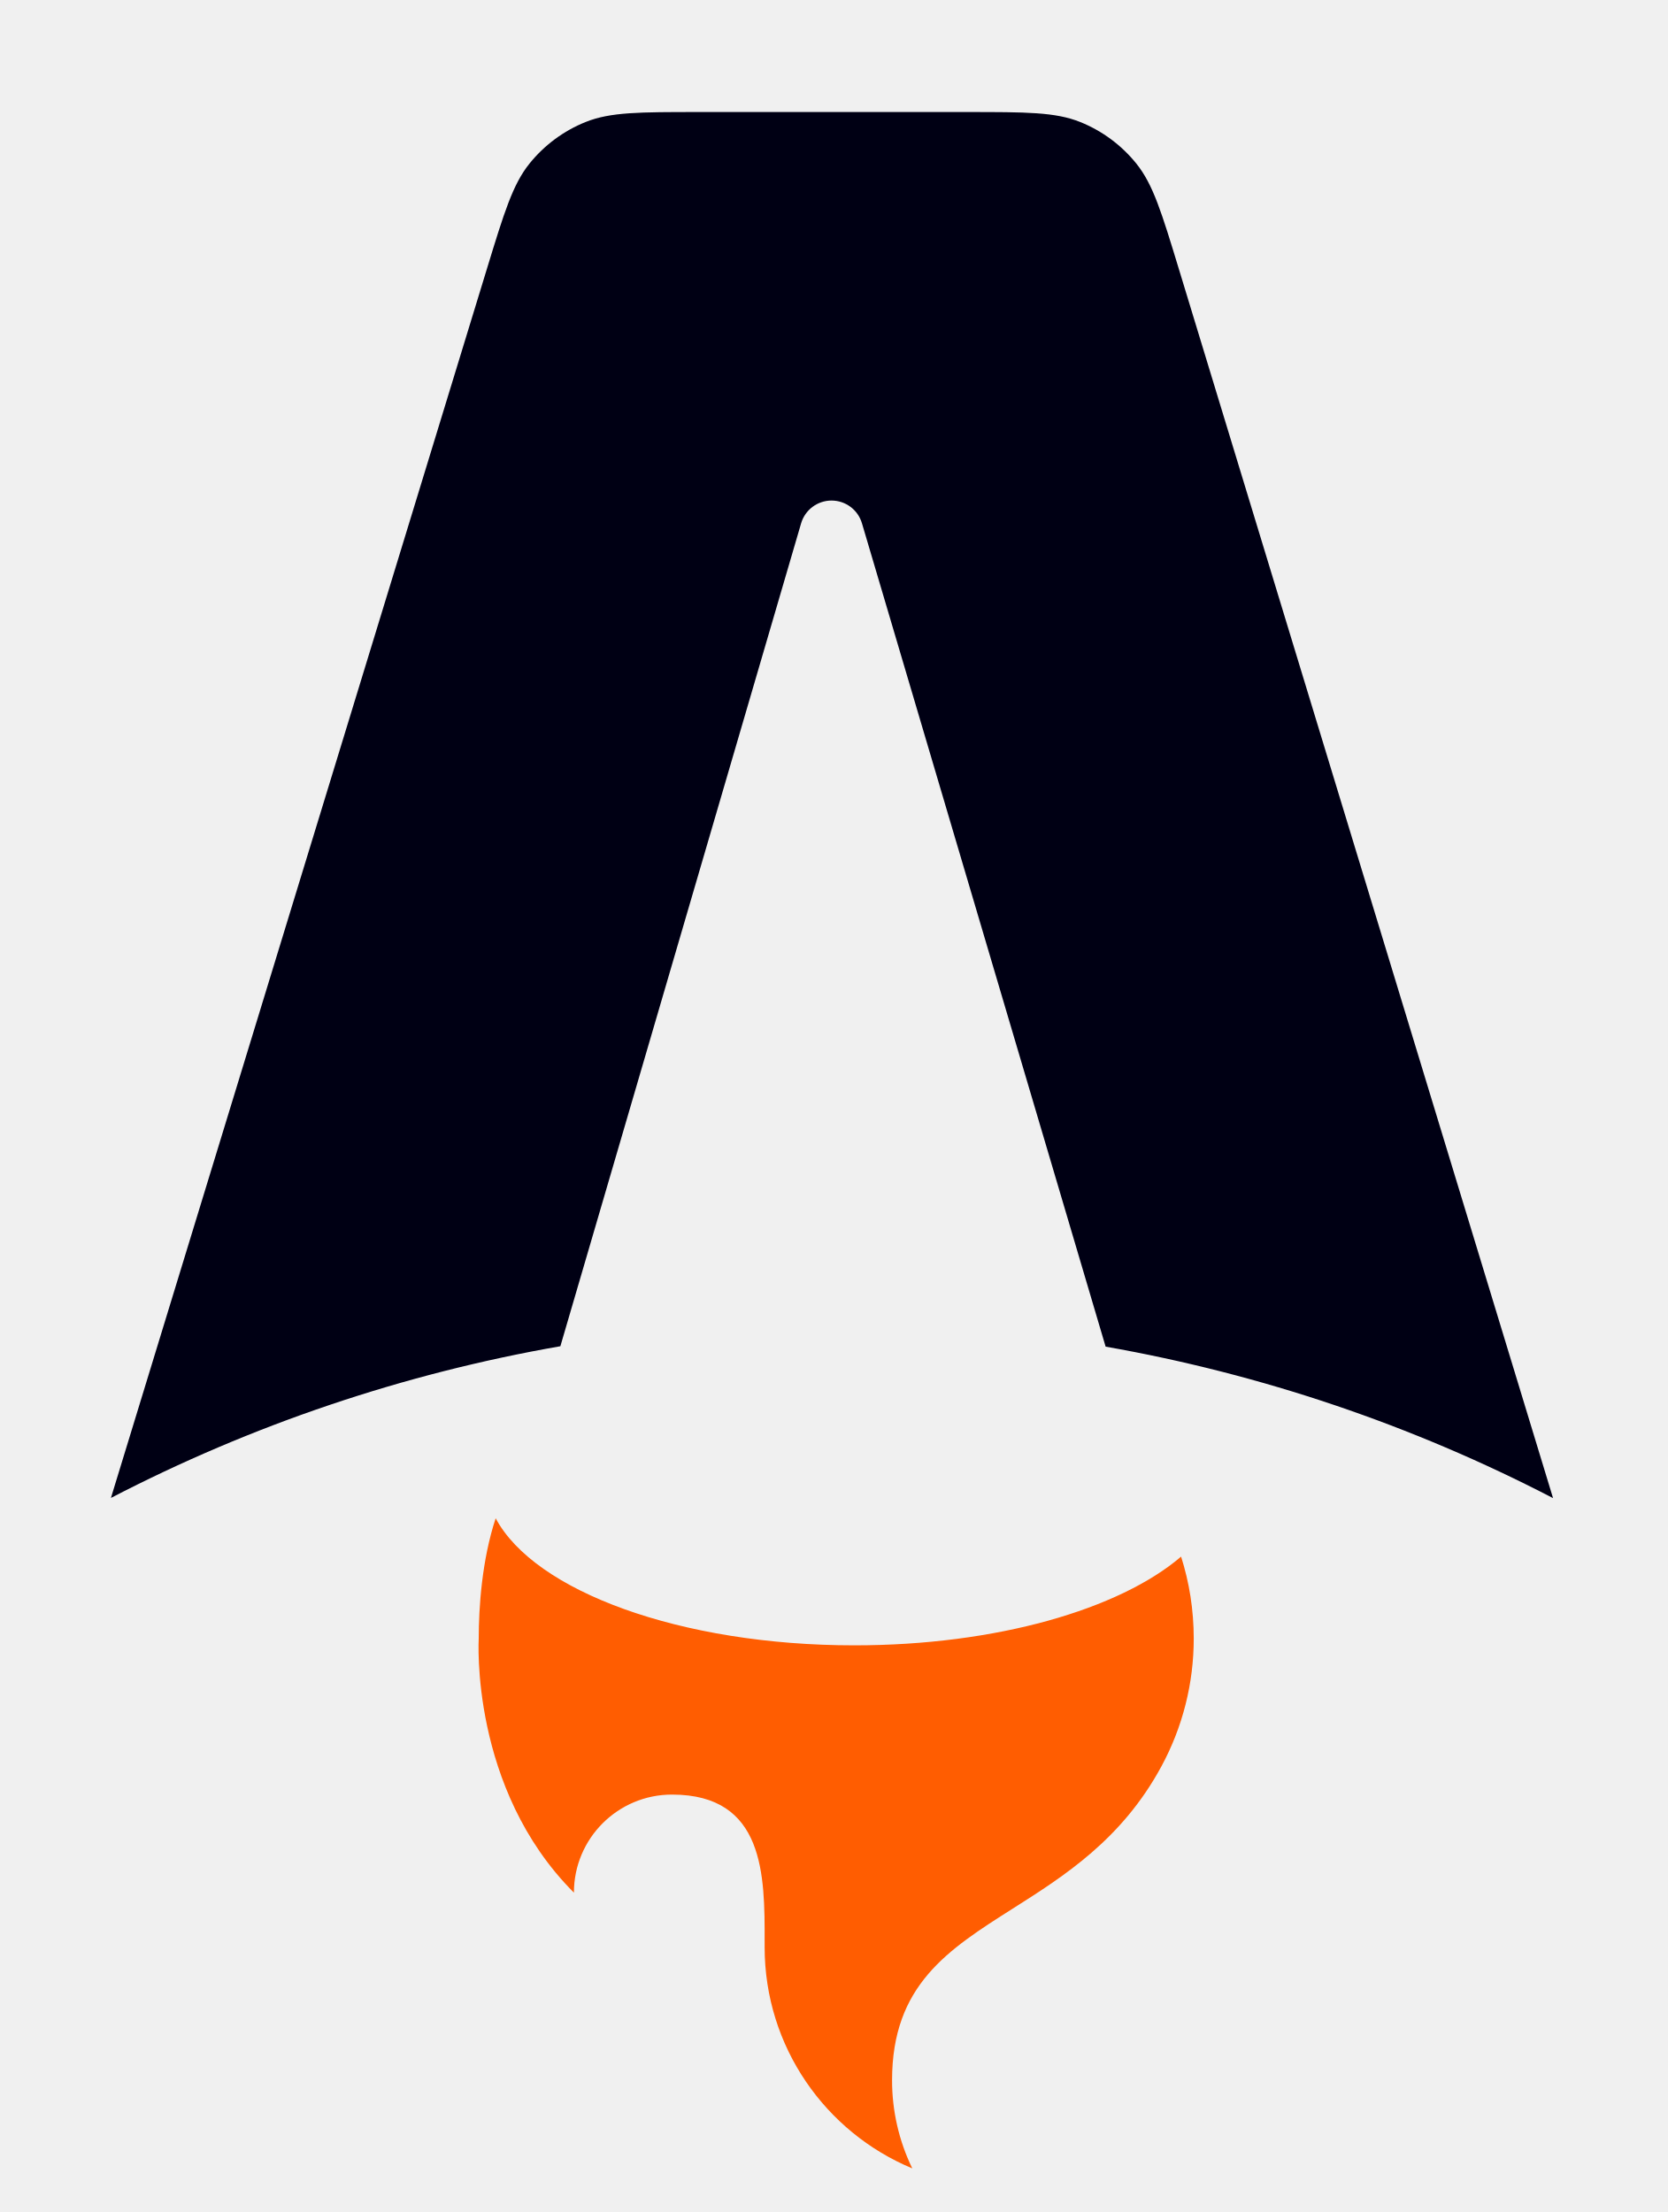
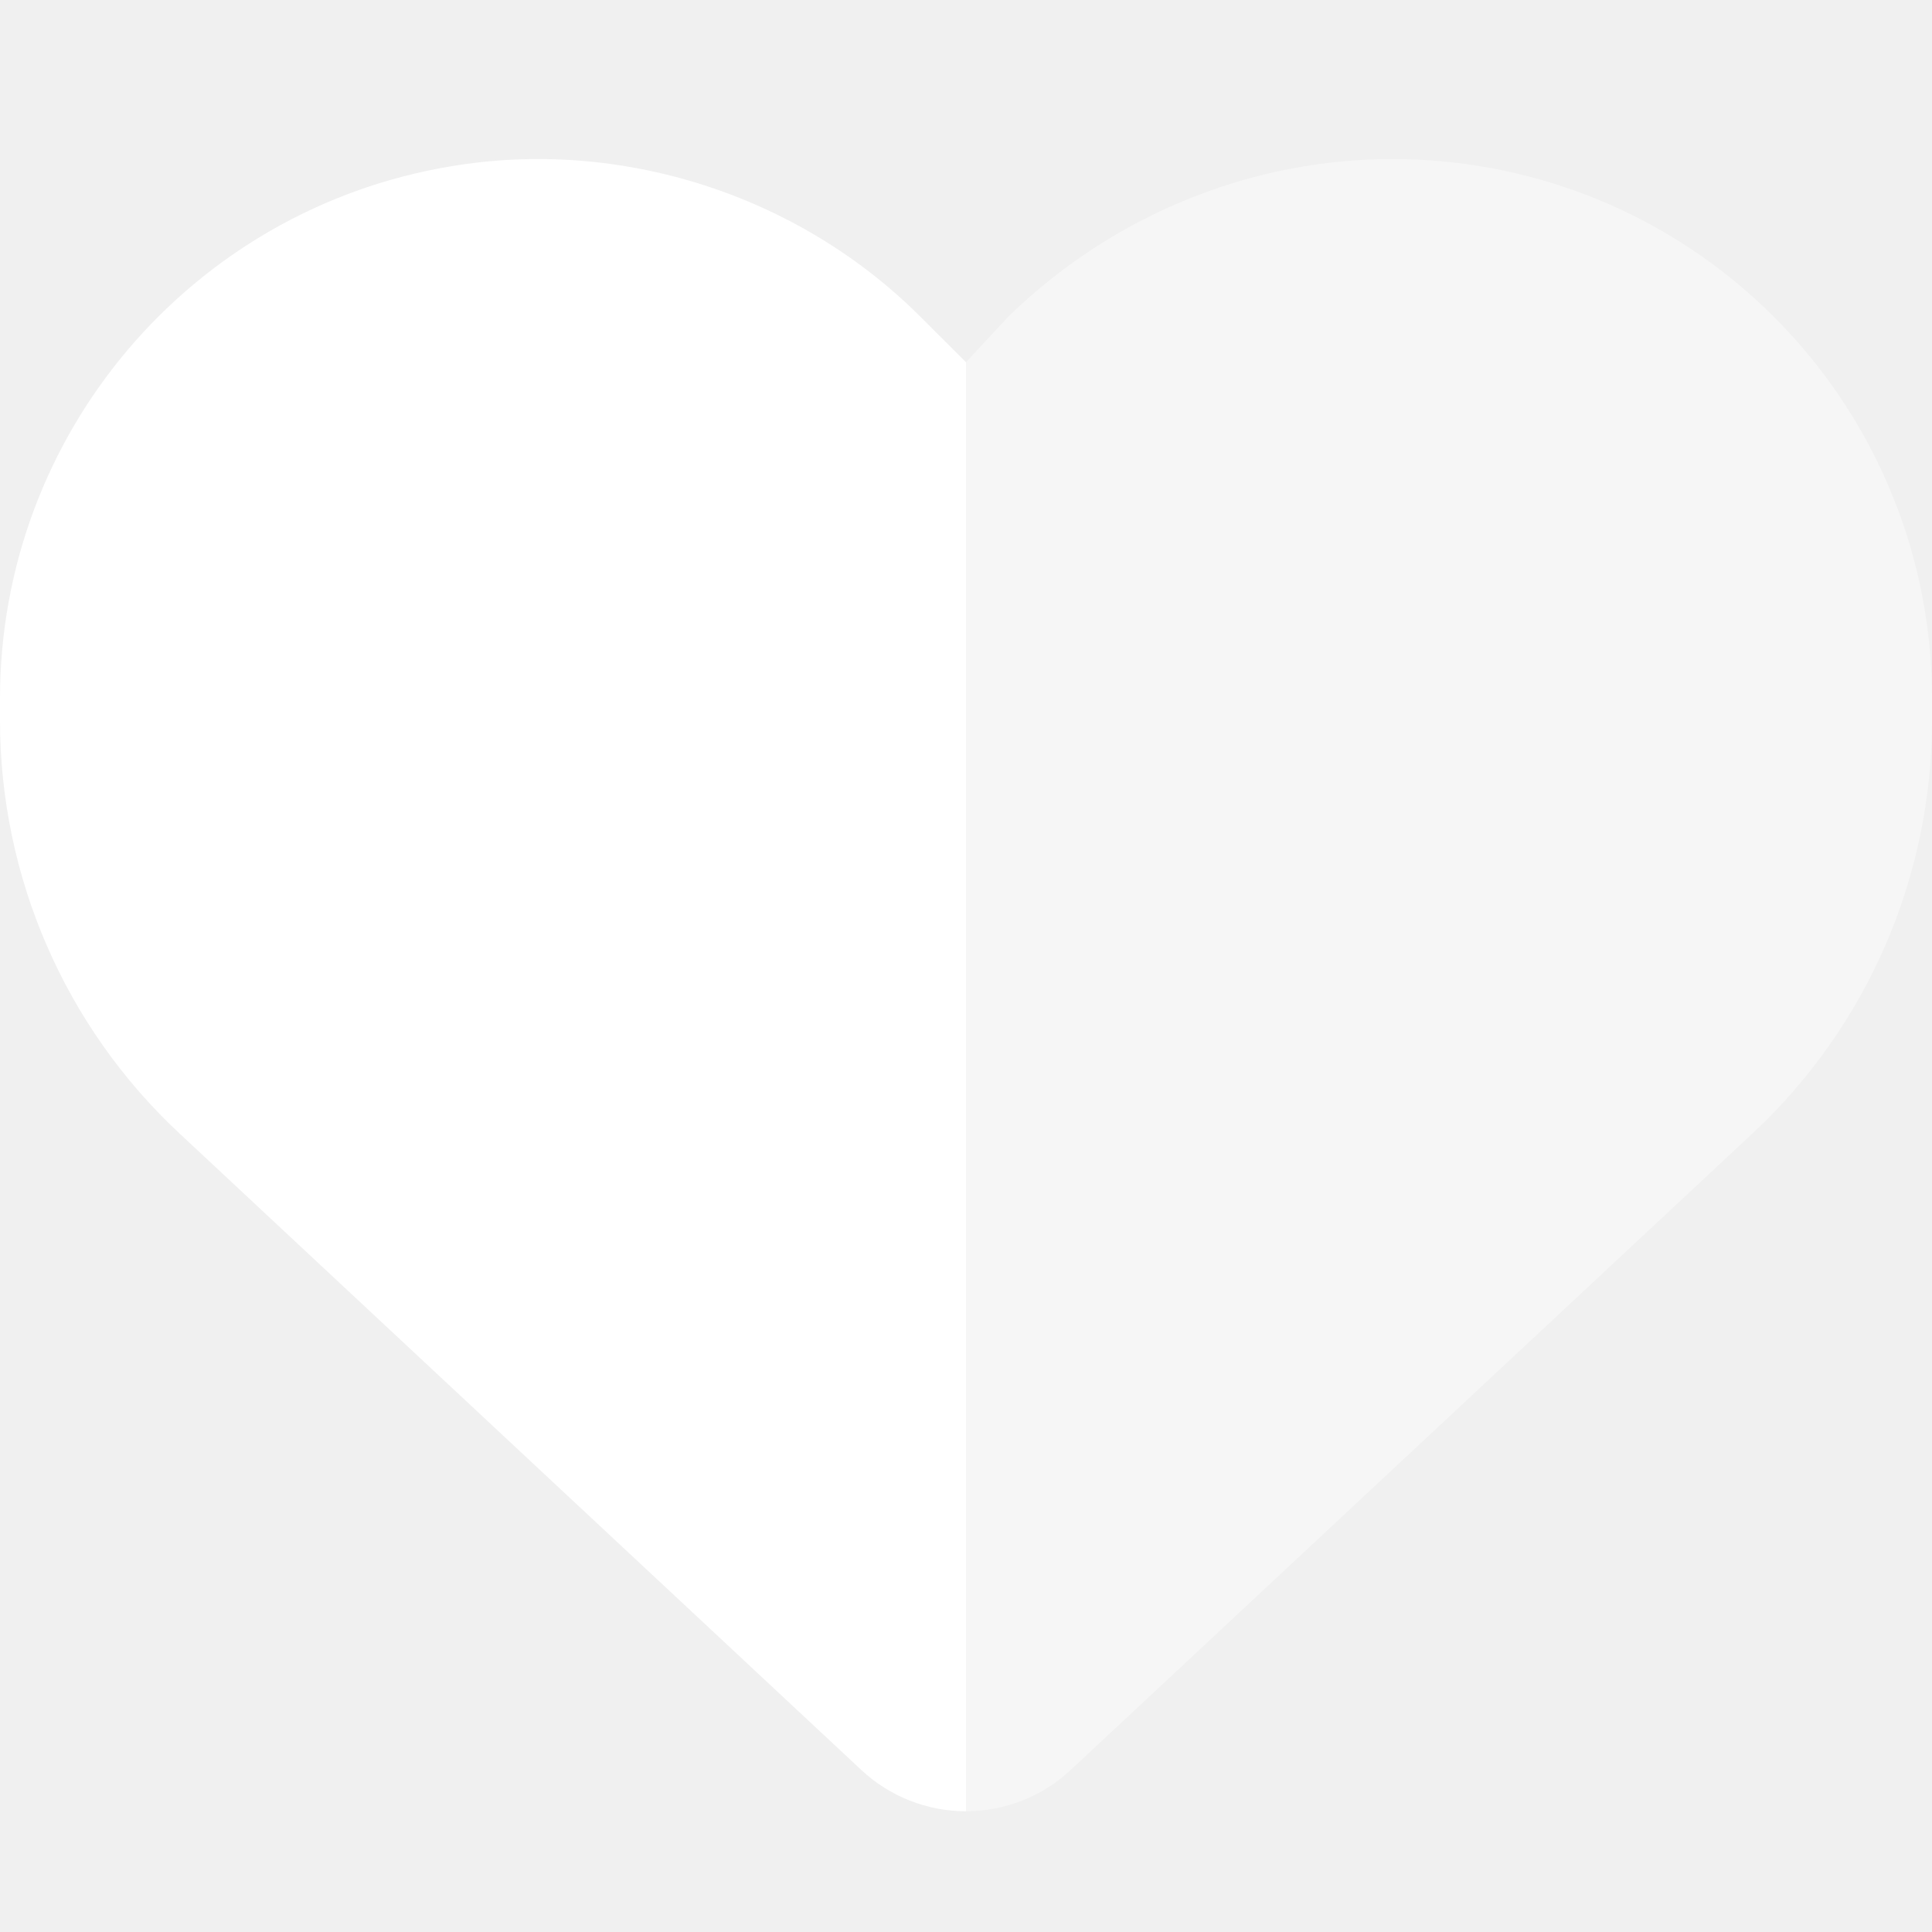
- <svg xmlns="http://www.w3.org/2000/svg" width="193" height="256" fill="none">
-   <style>
-         #flame { fill: #FF5D01; }
-         #a { fill: #000014; }
-         @media (prefers-color-scheme: dark) {
-             #a { fill: #fff; }
-         }
-     </style>
-   <path id="a" fill-rule="evenodd" clip-rule="evenodd" d="M131.496 18.929c1.943 2.413 2.935 5.67 4.917 12.181l43.309 142.27a180.277 180.277 0 00-51.778-17.53L99.746 60.56a3.67 3.67 0 00-7.042.01l-27.857 95.232a180.224 180.224 0 00-52.01 17.557l43.52-142.281c1.989-6.502 2.983-9.752 4.927-12.16a15.999 15.999 0 016.484-4.798c2.872-1.154 6.271-1.154 13.07-1.154h31.085c6.807 0 10.211 0 13.085 1.157a16 16 0 016.488 4.806z" fill="url(#paint0_linear)" />
-   <path id="flame" fill-rule="evenodd" clip-rule="evenodd" d="M136.678 180.151c-7.14 6.105-21.39 10.268-37.804 10.268-20.147 0-37.033-6.272-41.513-14.707-1.602 4.835-1.962 10.367-1.962 13.902 0 0-1.055 17.355 11.016 29.426 0-6.268 5.081-11.349 11.349-11.349 10.743 0 10.731 9.373 10.721 16.977v.679c0 11.542 7.054 21.436 17.086 25.606a23.27 23.27 0 01-2.339-10.2c0-11.008 6.463-15.107 13.973-19.87 5.977-3.79 12.616-8.001 17.192-16.449a31.013 31.013 0 003.744-14.82c0-3.299-.513-6.479-1.463-9.463z" />
+ <svg xmlns="http://www.w3.org/2000/svg" width="100%" height="100%" viewBox="0 0 512 512" version="1.1" xml:space="preserve" style="fill-rule:evenodd;clip-rule:evenodd;stroke-linejoin:round;stroke-miterlimit:2;">
+   <path d="M256,480C245.7,480 235.8,476.1 228.3,469.1L47.59,300.4C17.23,272.1 0,232.4 0,190.9L0,185.1C0,115.2 50.52,55.58 119.4,44.09C164.1,36.51 211.4,51.38 244,84.02L256,96L256,480Z" style="fill:white;fill-rule:nonzero;" />
+   <path d="M256,480L256,96L267.1,84.02C300.6,51.37 347,36.51 392.6,44.1C461.5,55.58 512,115.2 512,185.1L512,190.9C512,232.4 494.8,272.1 464.4,300.4L283.7,469.1C276.2,476.1 266.3,480 256,480Z" style="fill:white;fill-opacity:0.4;fill-rule:nonzero;" />
</svg>
